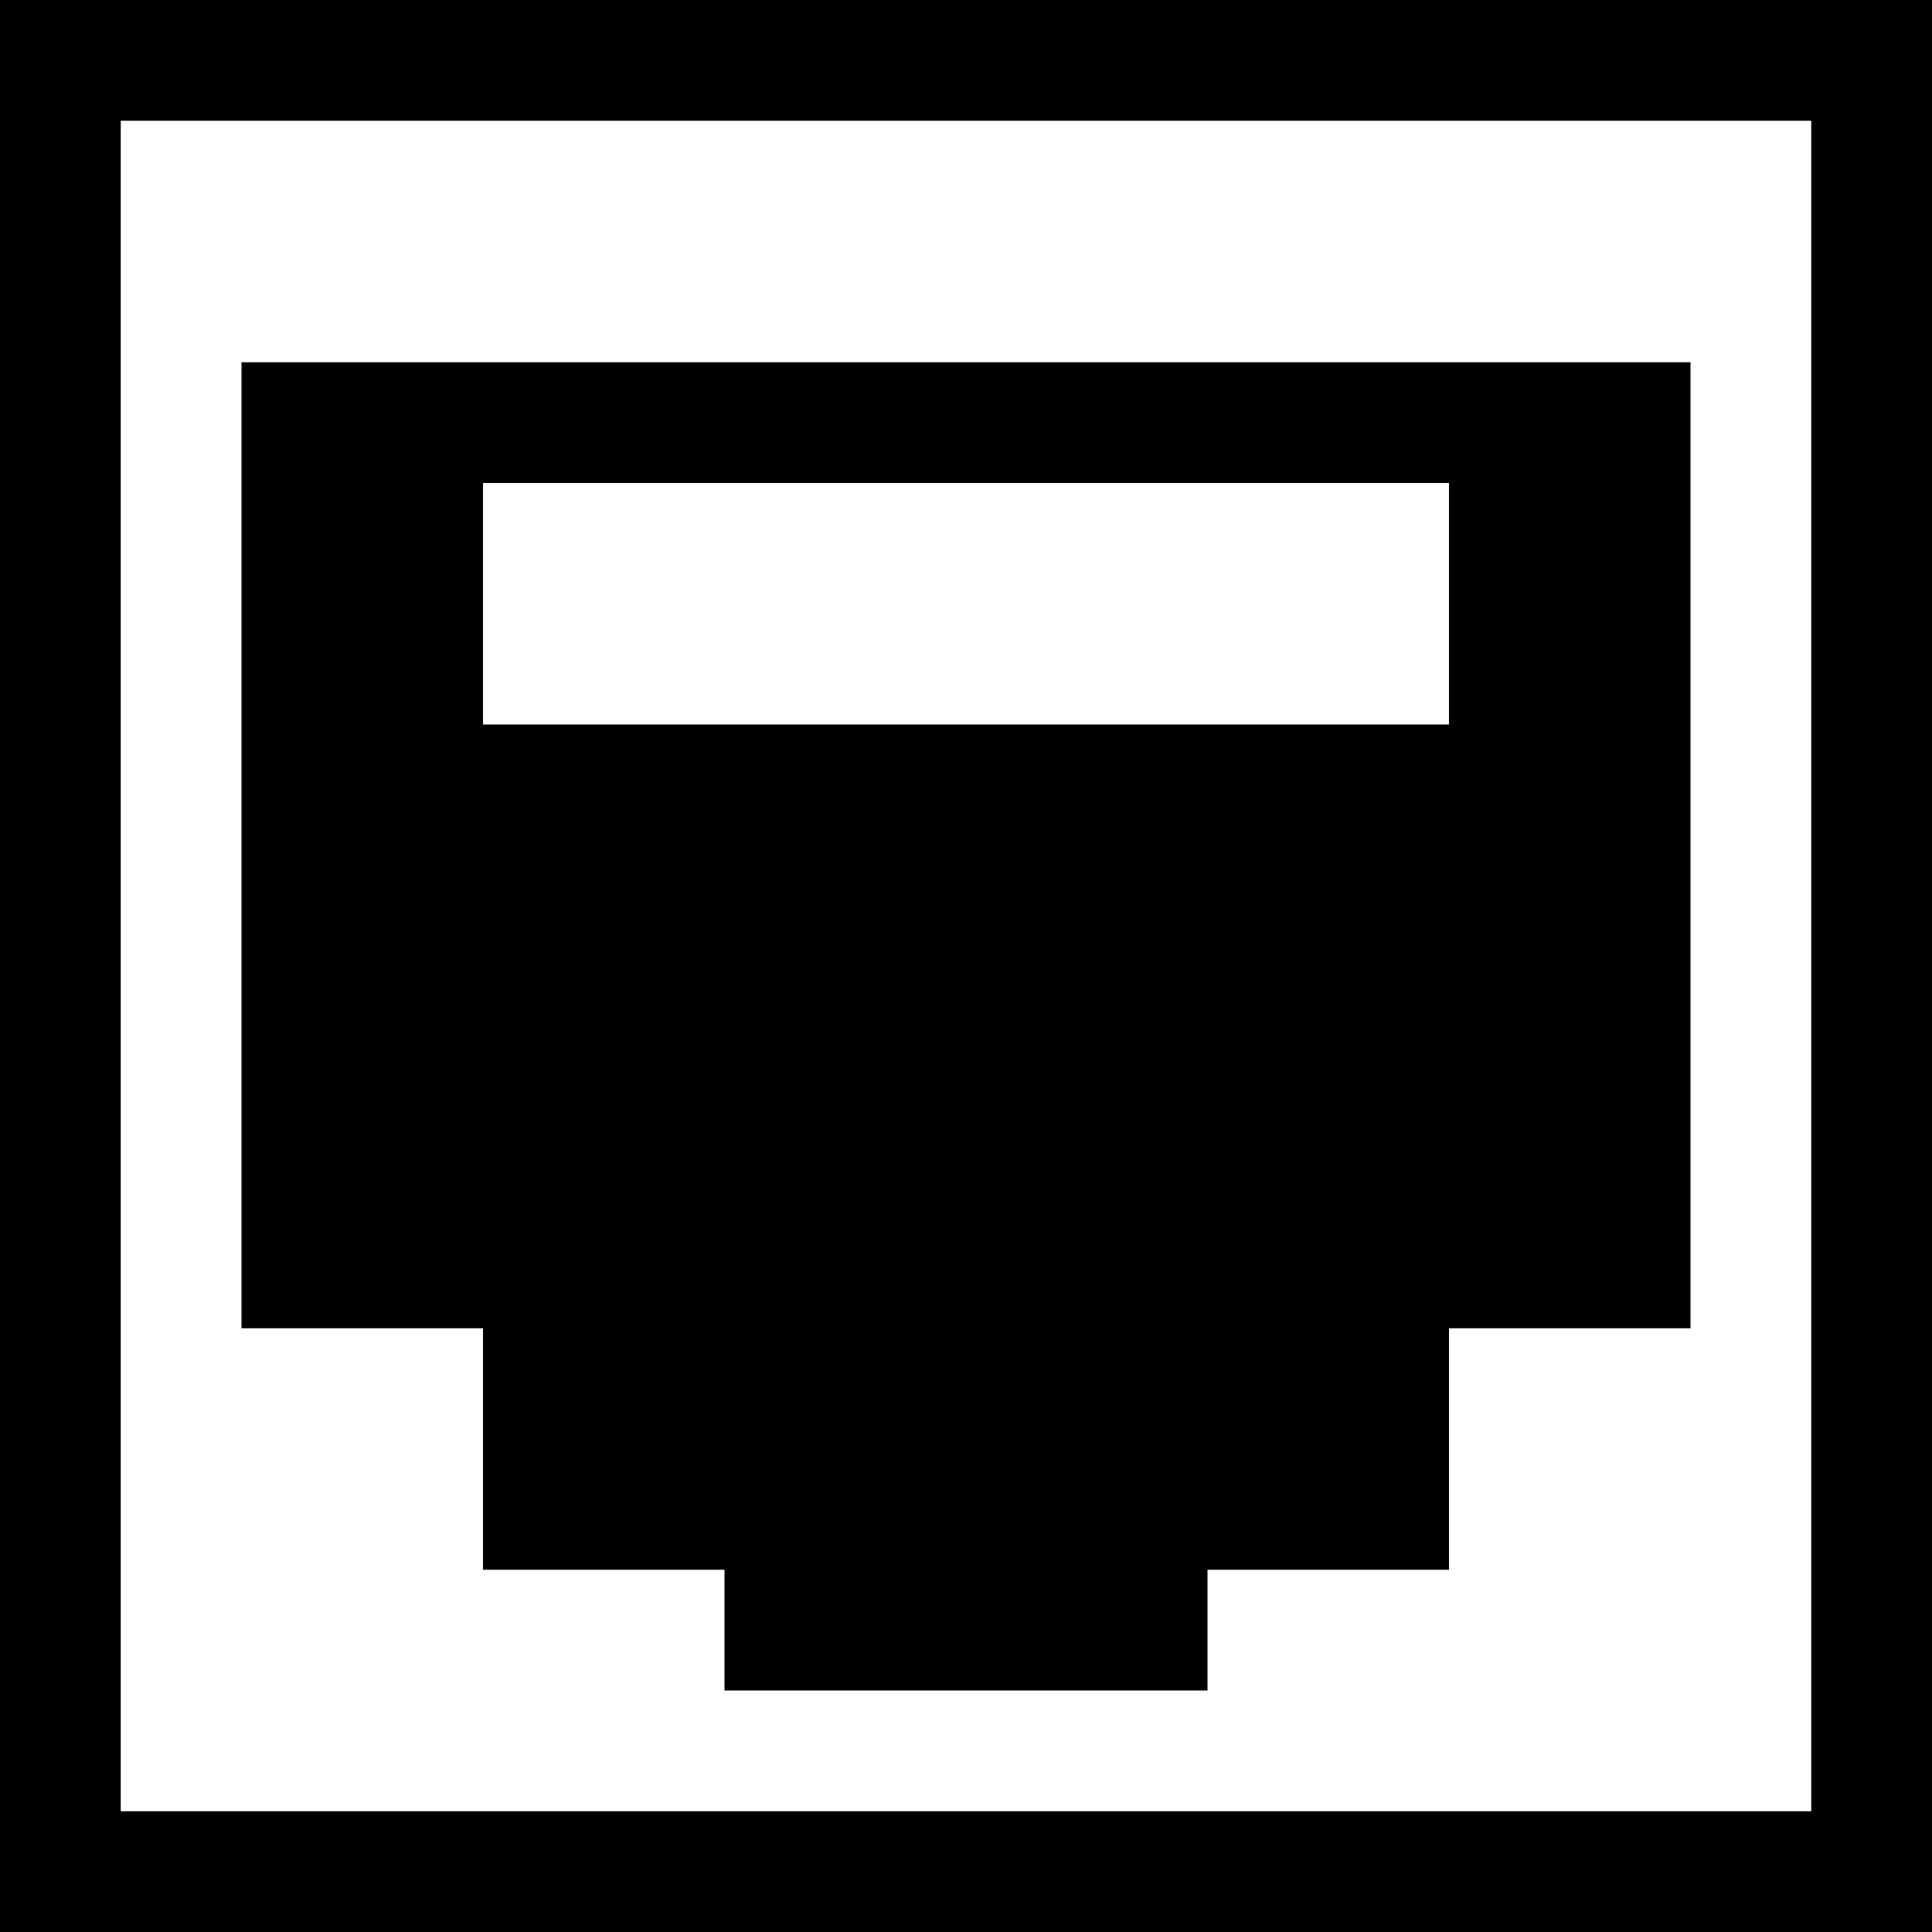
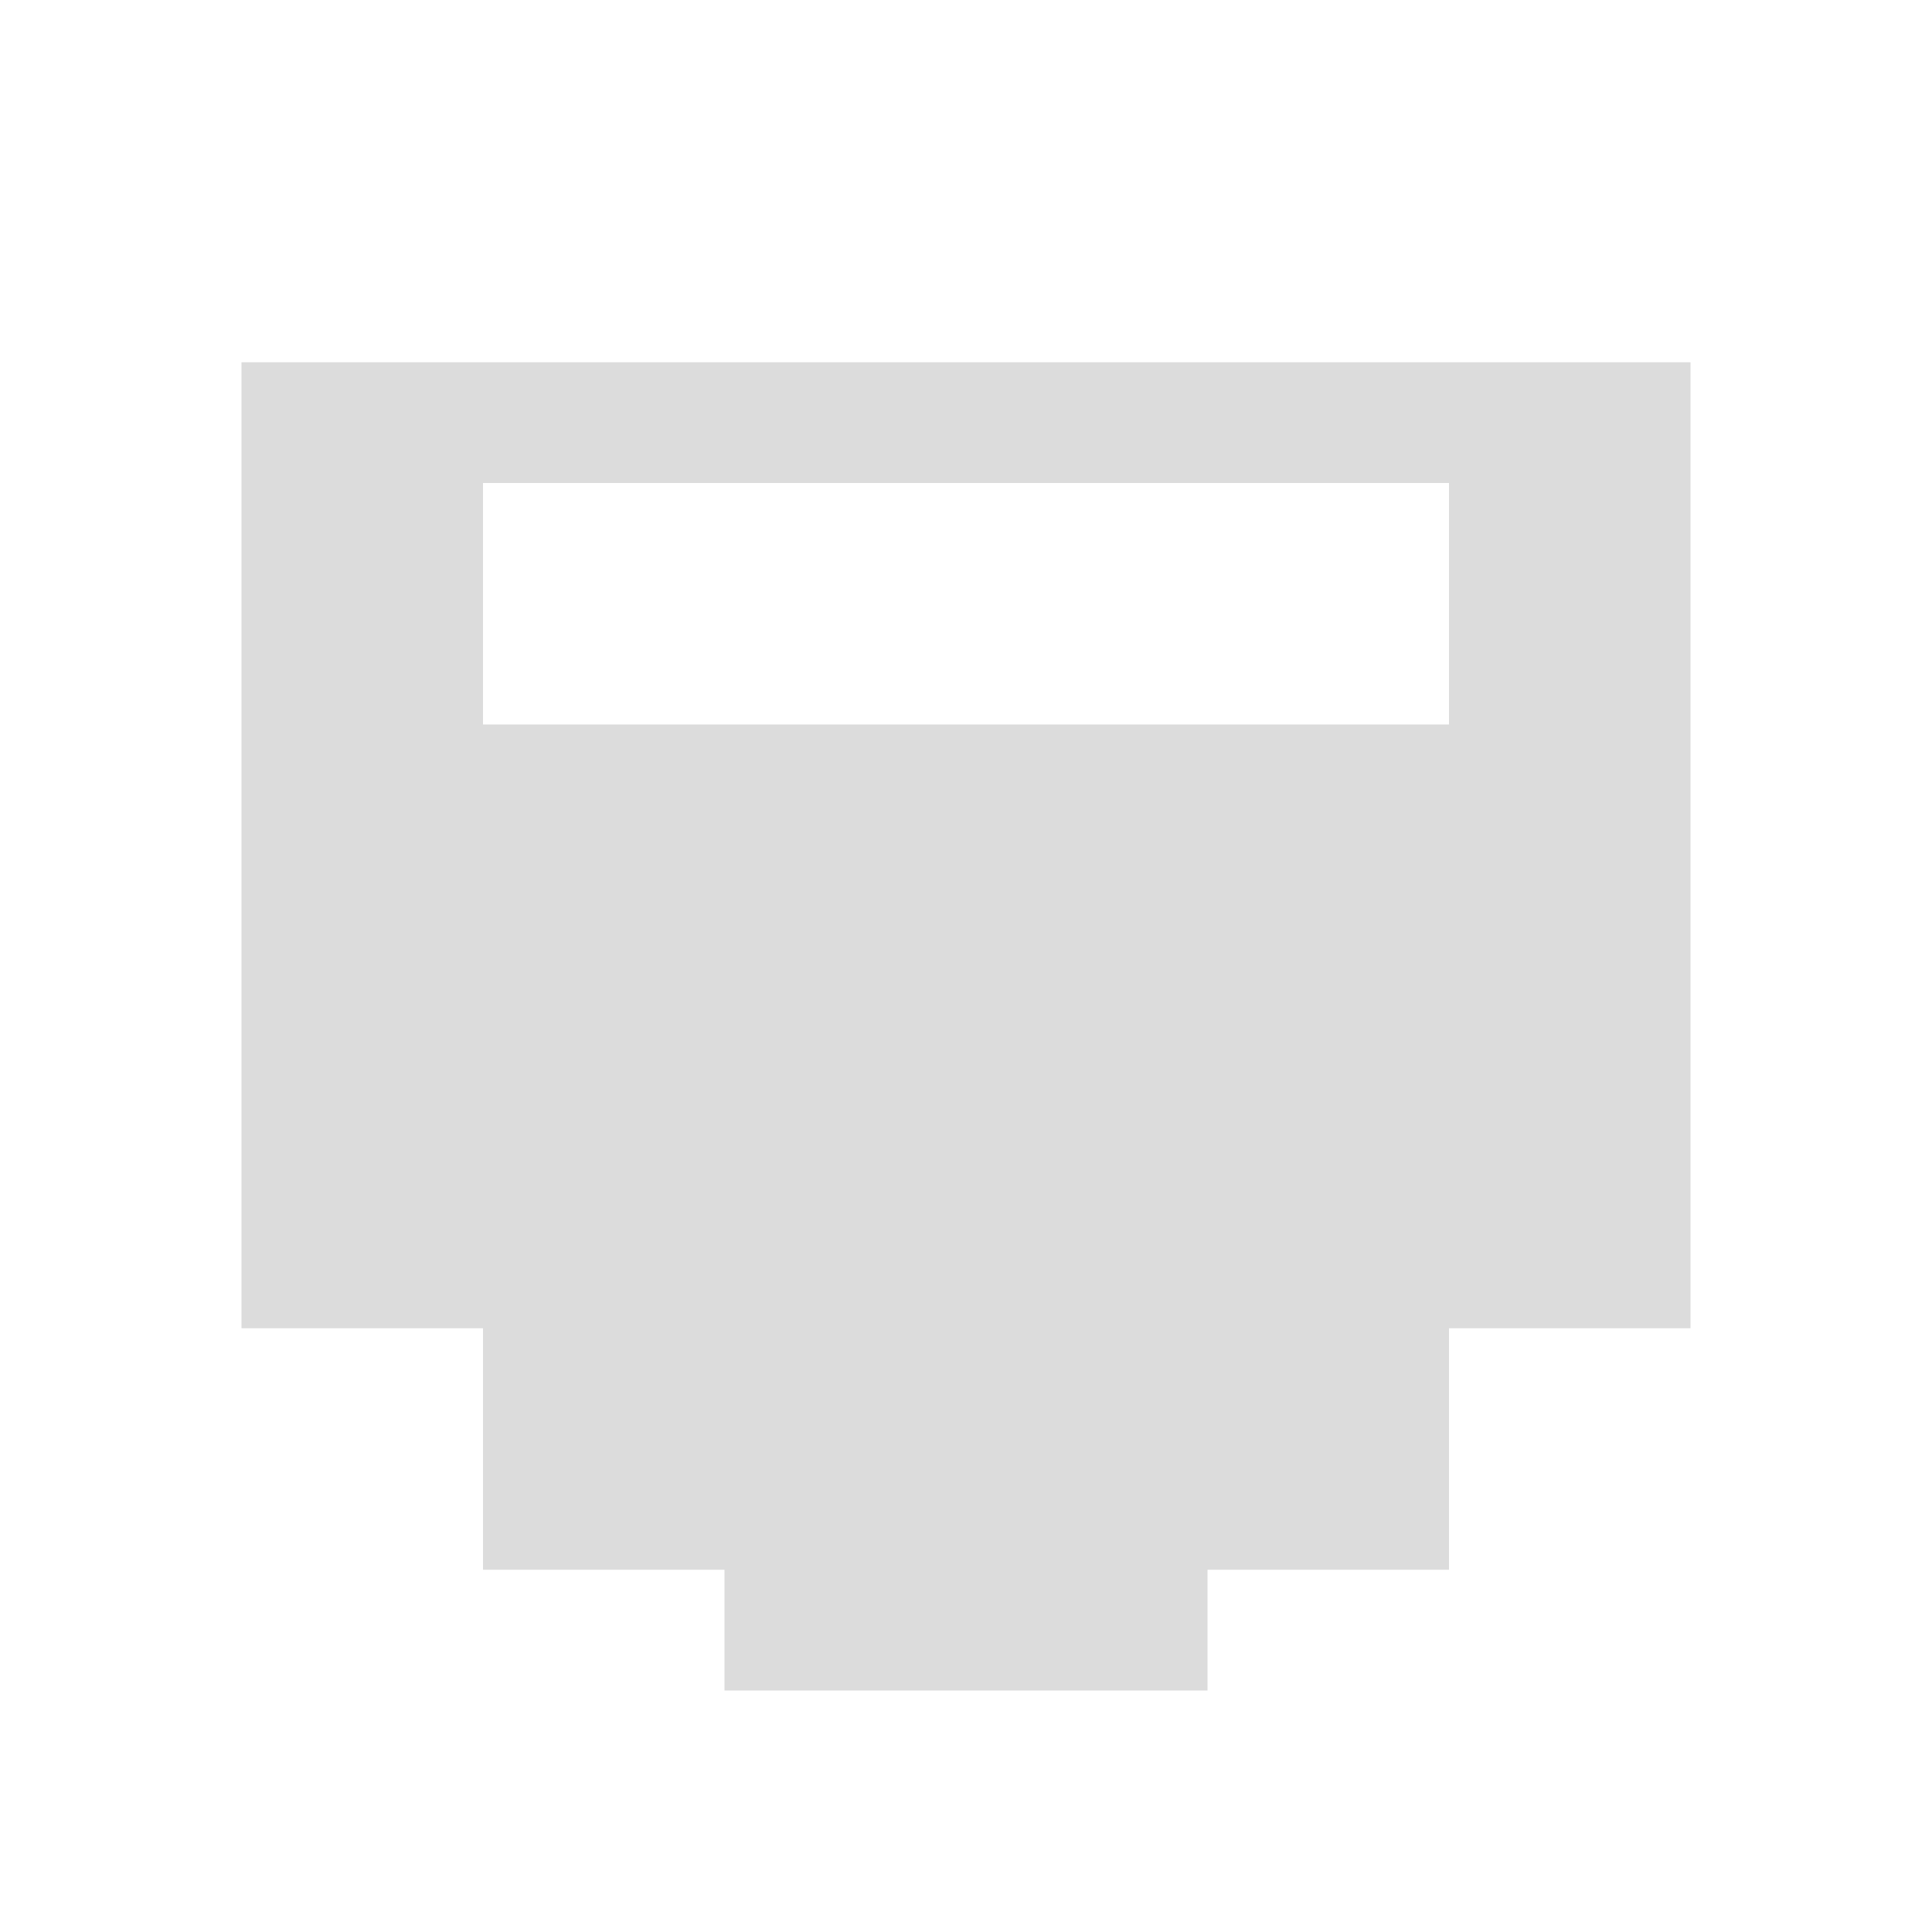
<svg xmlns="http://www.w3.org/2000/svg" id="svg3745" height="16" width="16" version="1.1">
  <defs id="defs8" />
-   <path style="opacity:1.0;fill:#f9f9f9#f9f9f9#cdcdcd#000000;fill-opacity:1;stroke:none" d="m 2,3 0,8 2,0 0,2 2,0 0,1 4,0 0,-1 2,0 0,-2 2,0 0,-8 z m 2,1 8,0 0,2 -8,0 z" id="path2989" />
-   <path style="opacity:1.0;fill:#f9f9f9#f9f9f9#cdcdcd#000000;fill-opacity:1;stroke:none" d="M 0,0 0,16 16,16 16,0 0,0 z M 1,1 15,1 15,15 1,15 1,1 z" id="rect3814" />
+   <path style="opacity:1;fill:#dcdcdc;fill-opacity:1;stroke:none" d="m 2,3 0,8 2,0 0,2 2,0 0,1 4,0 0,-1 2,0 0,-2 2,0 0,-8 z m 2,1 8,0 0,2 -8,0 z" id="path2989" />
</svg>
